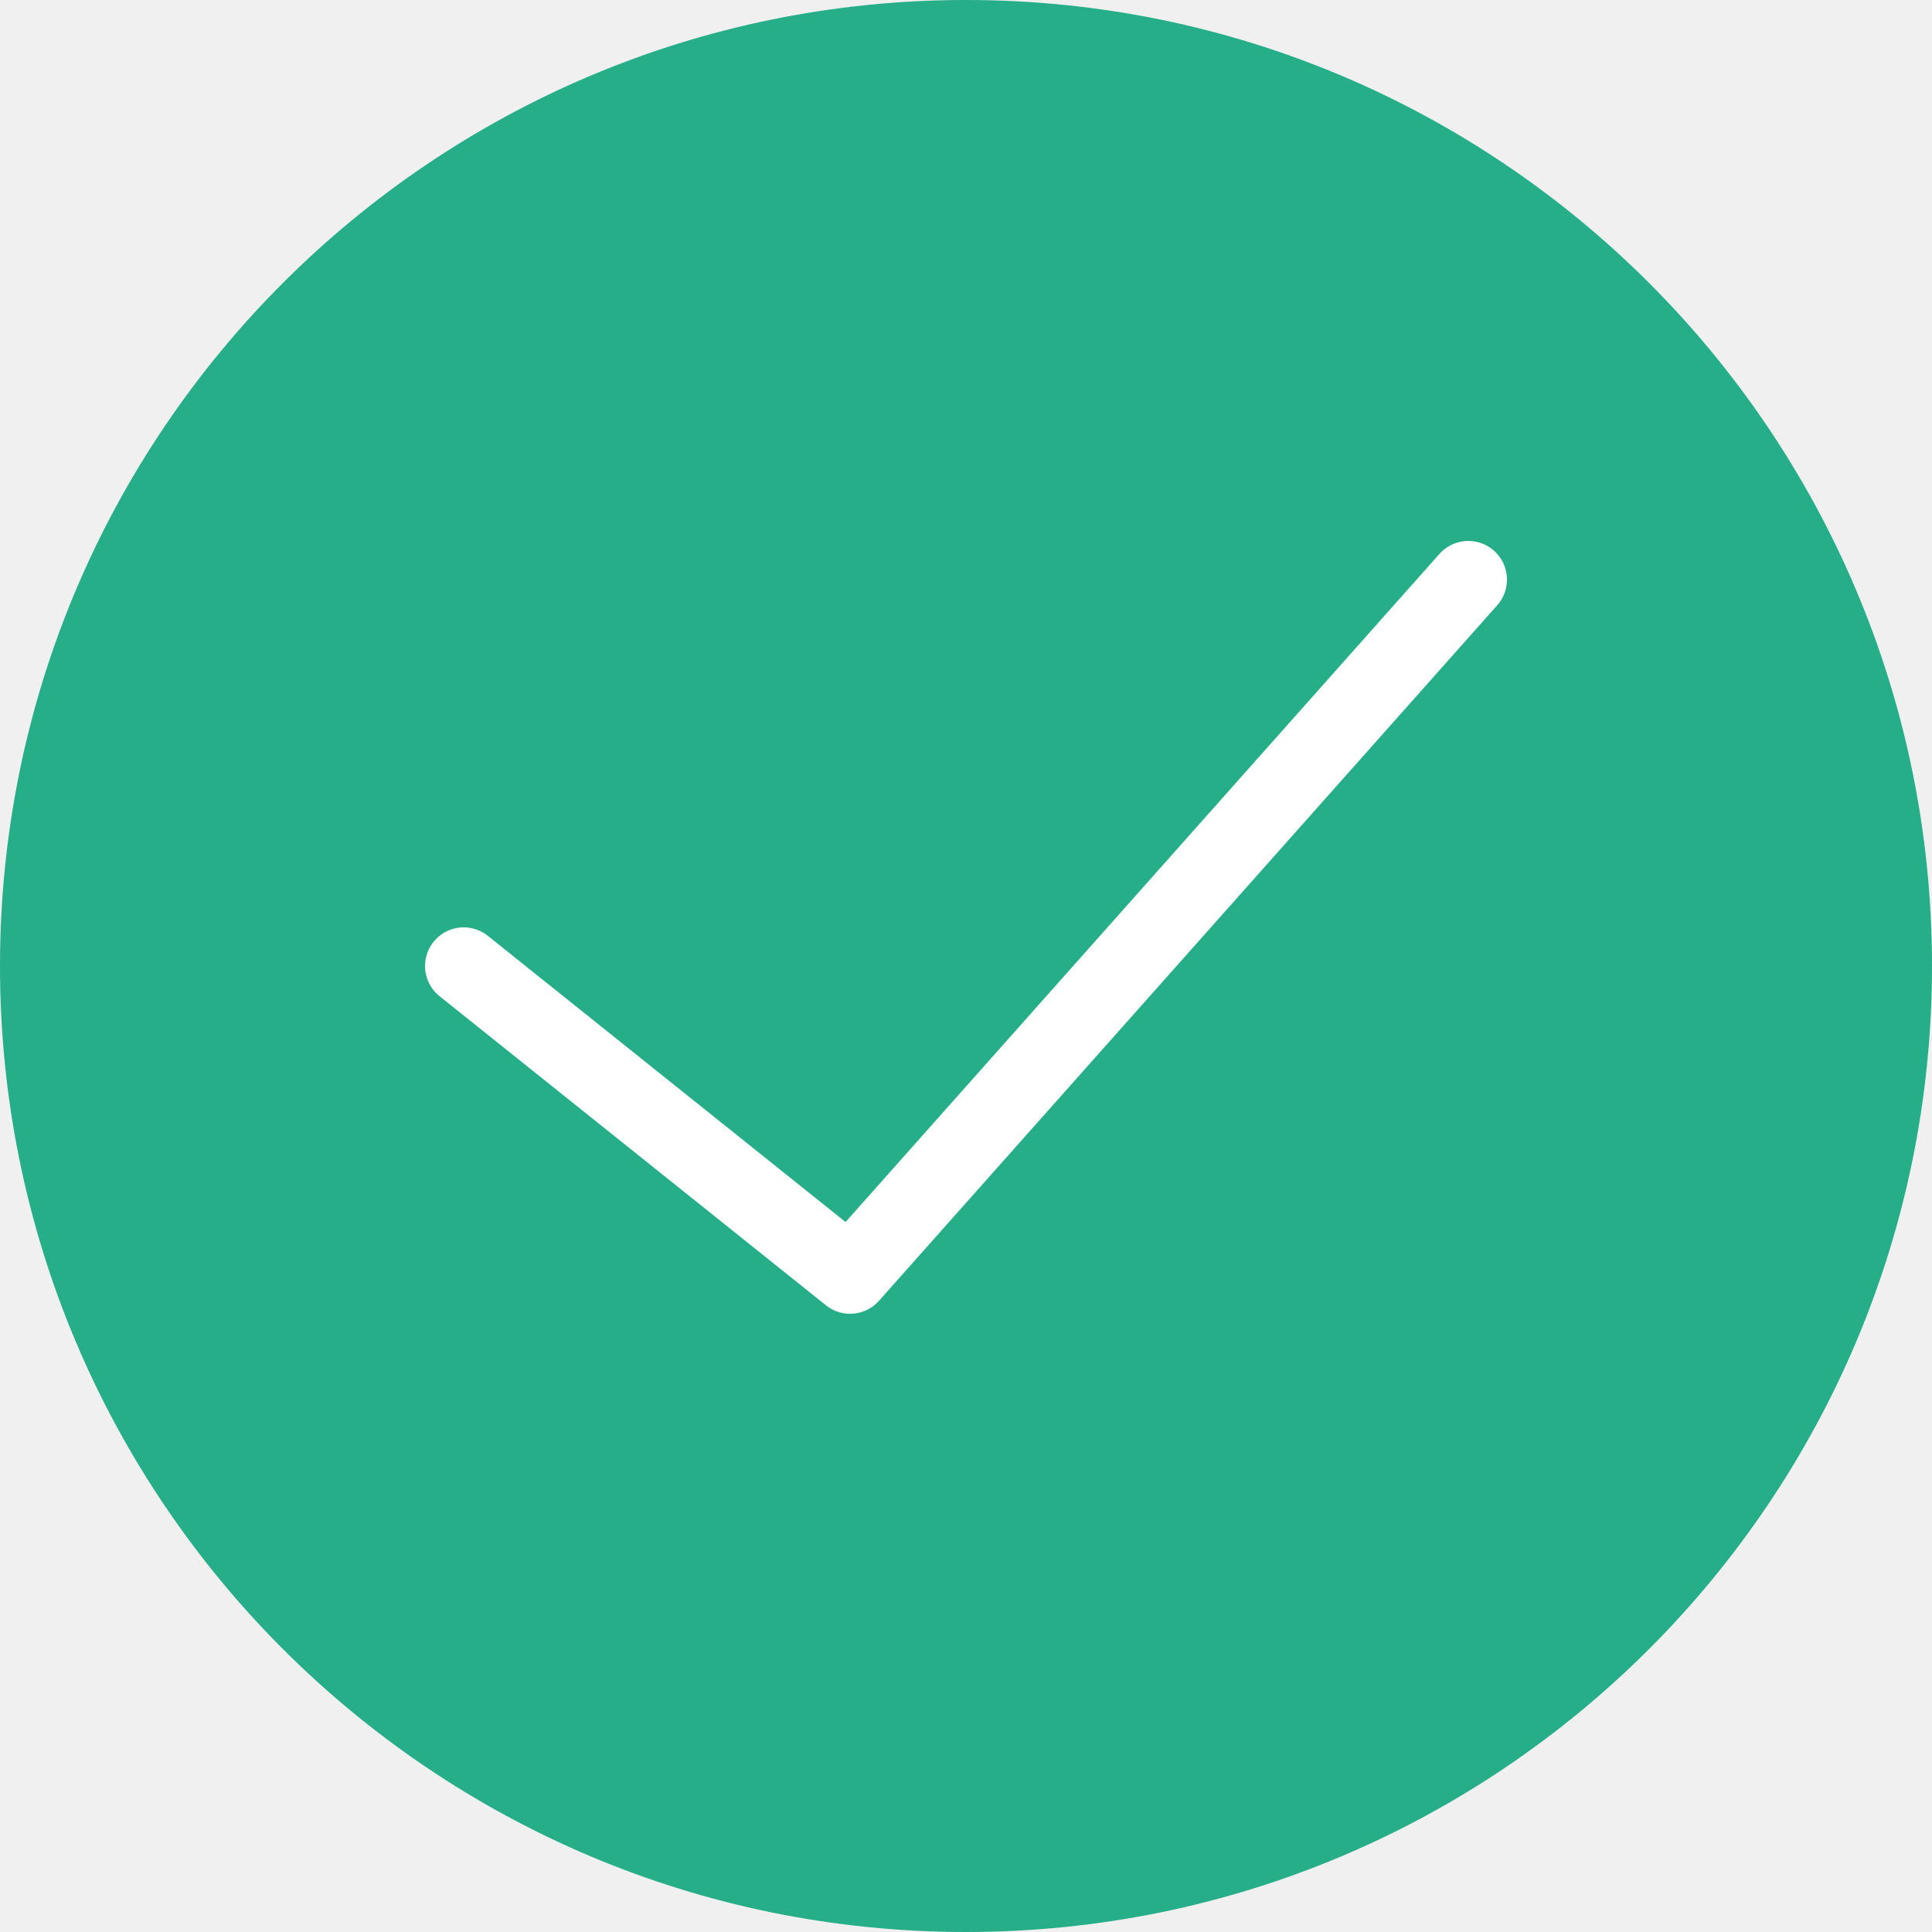
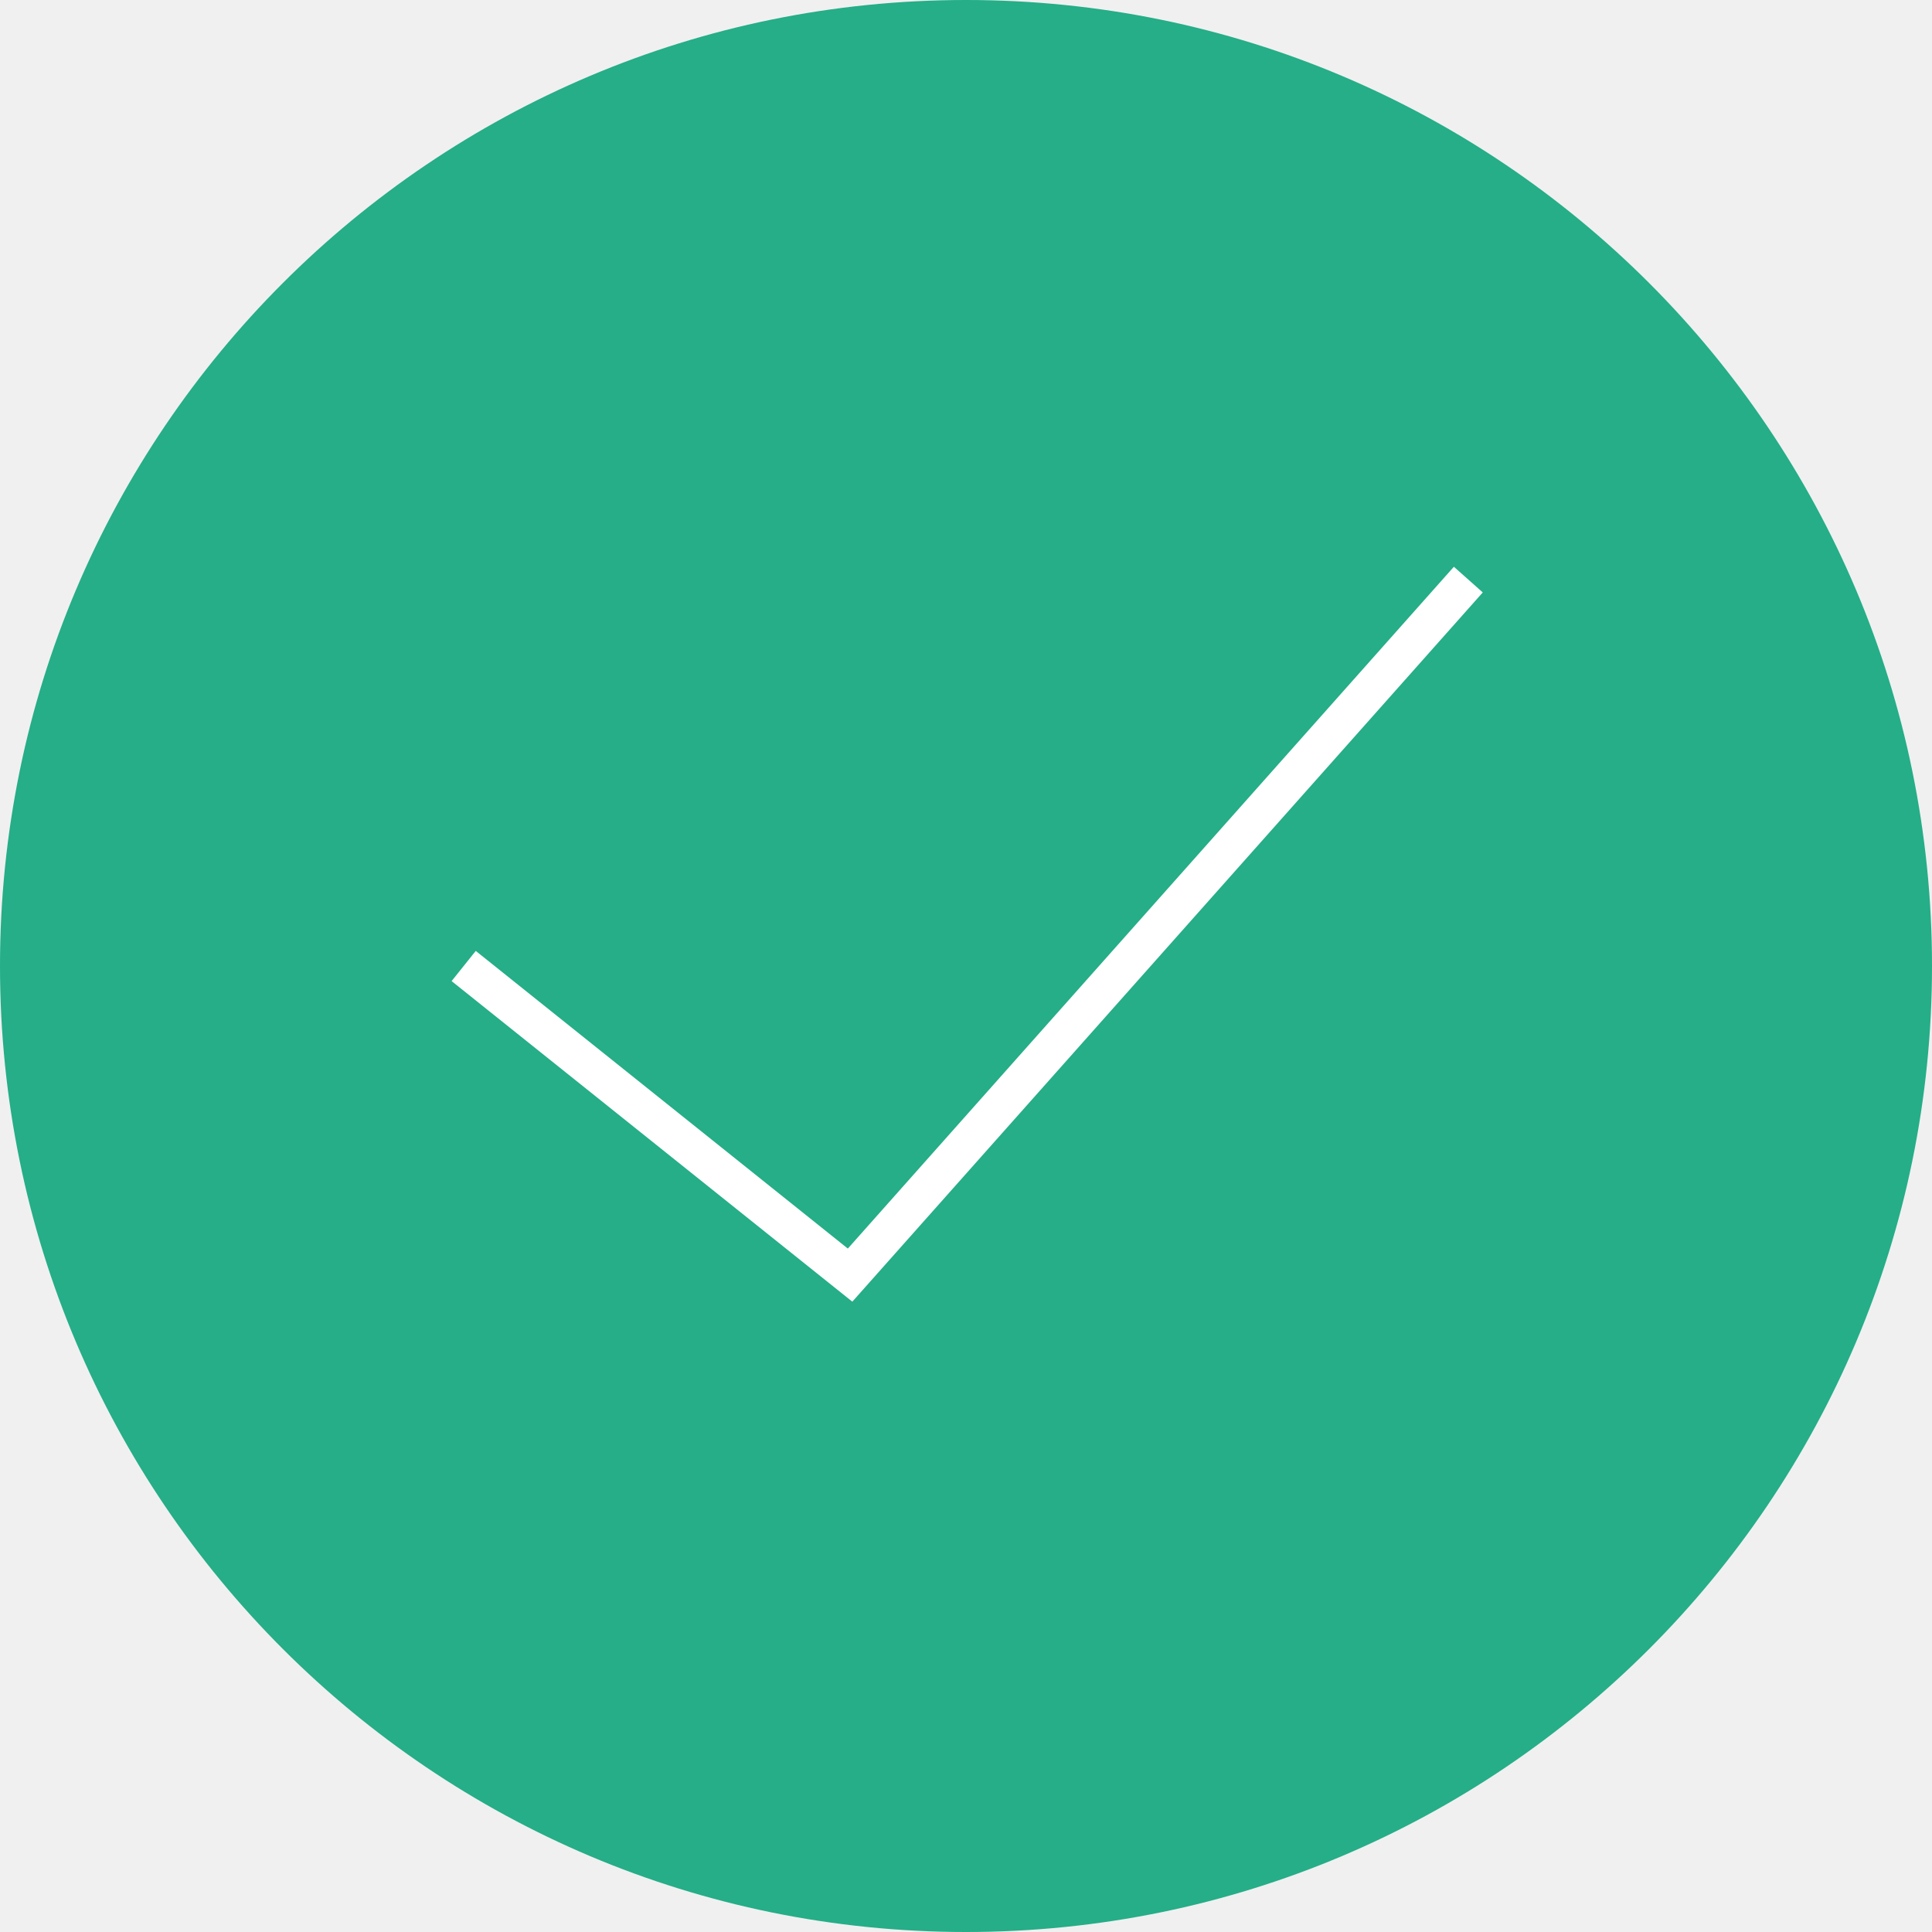
<svg xmlns="http://www.w3.org/2000/svg" version="1.1" id="Capa_1" viewBox="0 0 50 50" xml:space="preserve">
  <circle style="fill:#25AE88;" cx="25" cy="25" r="25" />
-   <polyline style="fill:none;stroke:#FFFFFF;stroke-width:2;stroke-linecap:round;stroke-linejoin:round;stroke-miterlimit:10;" points="  38,15 22,33 12,25 " />
+   <polyline style="fill:none;stroke:#FFFFFF;strokeWidth:2;strokeLinecap:round;strokeLinejoin:round;strokeMiterlimit:10;" points="  38,15 22,33 12,25 " />
</svg>
